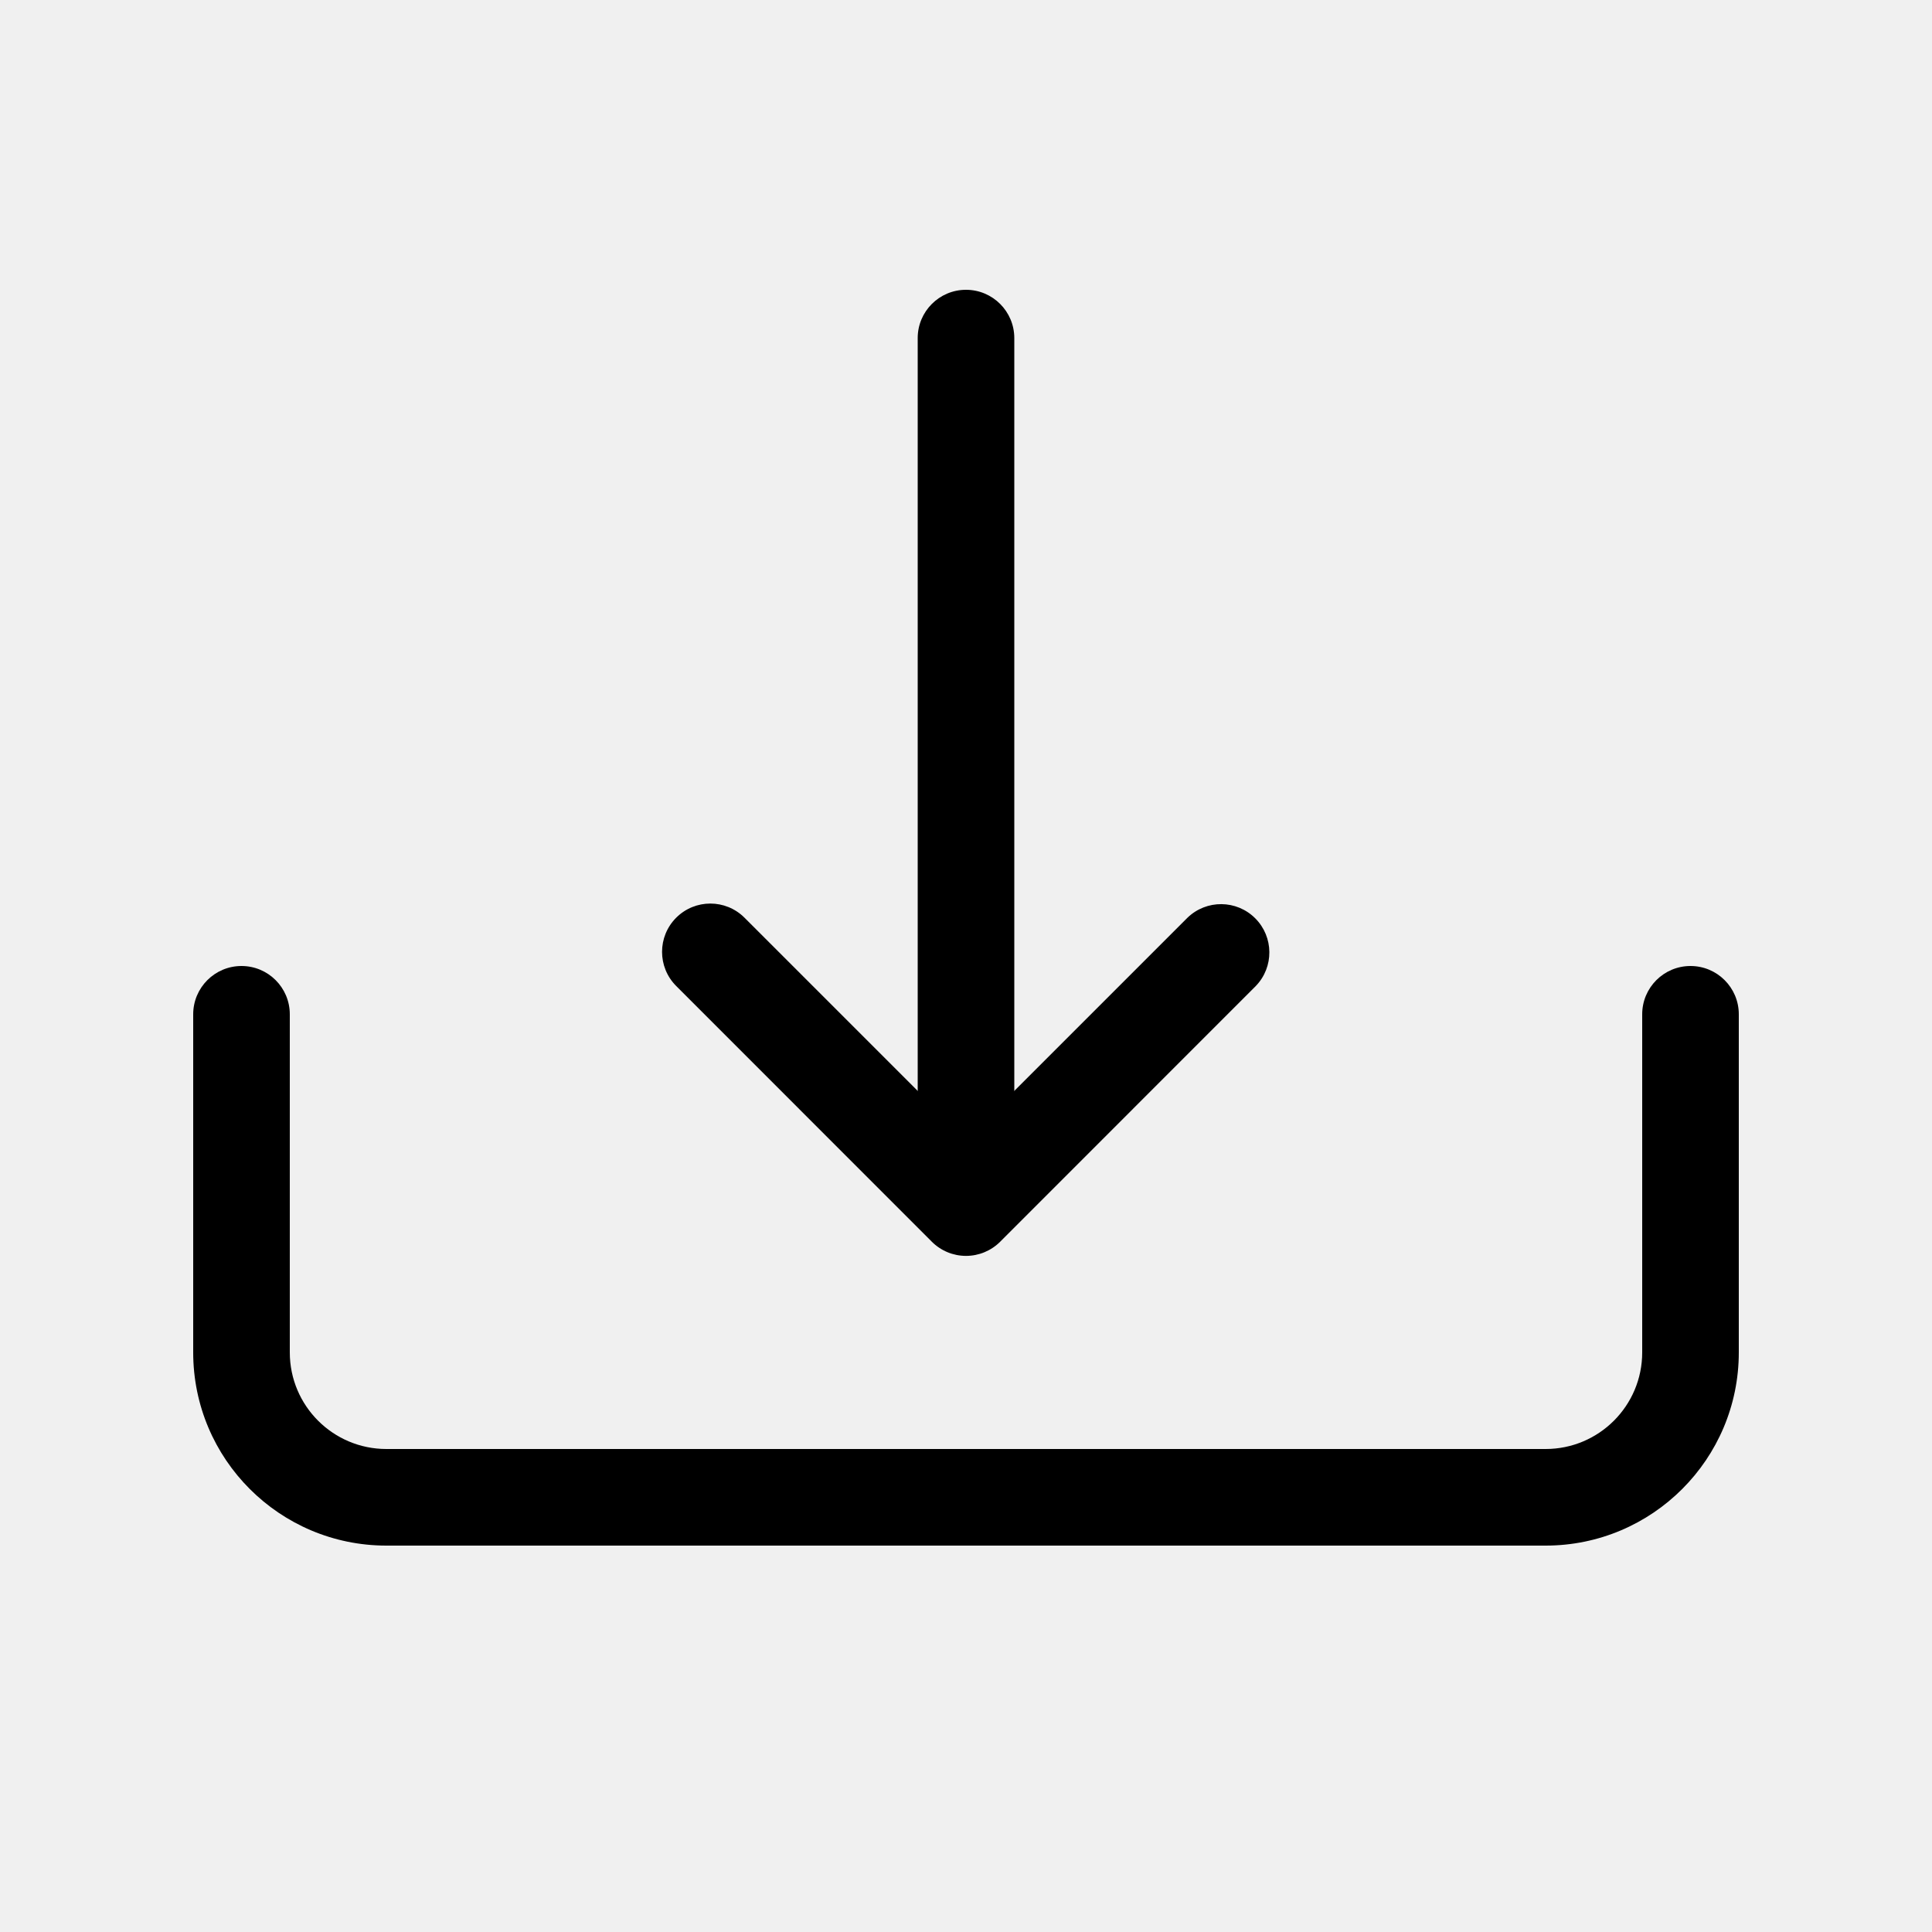
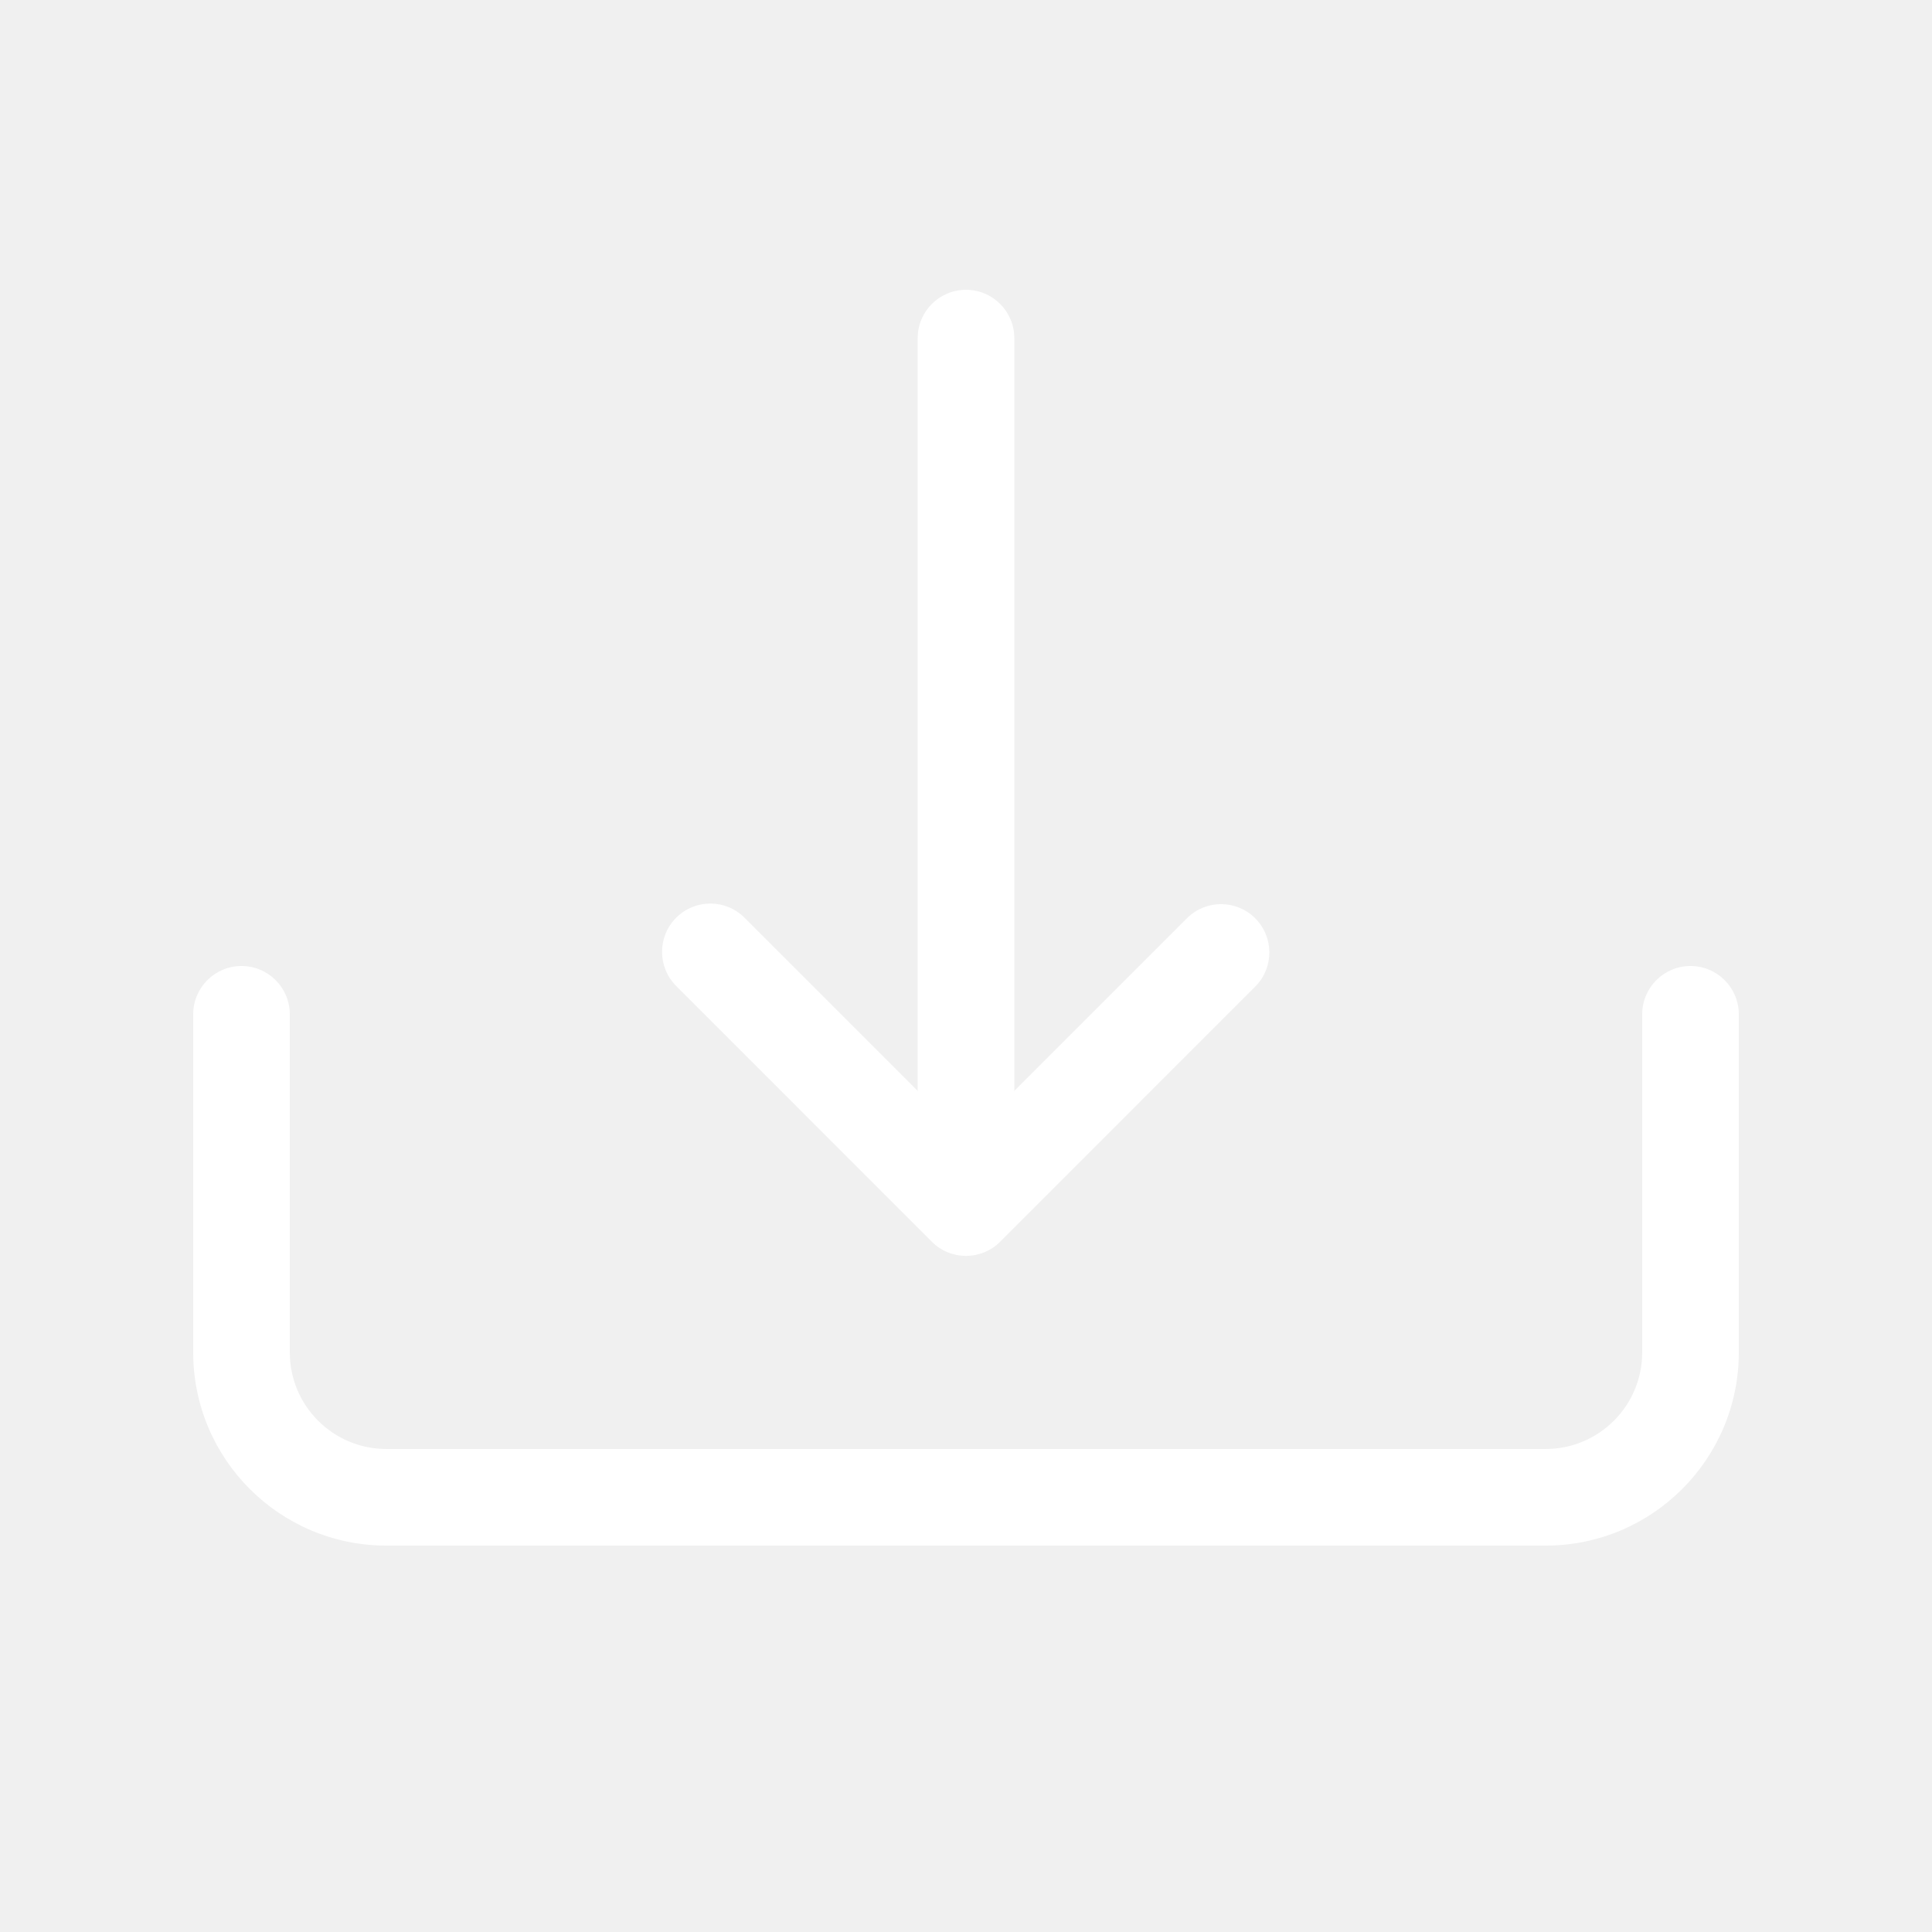
- <svg xmlns="http://www.w3.org/2000/svg" class="bi bi-download" width="1em" height="1em" viewBox="0 0 20 20" fill="currentColor">
+ <svg xmlns="http://www.w3.org/2000/svg" class="bi bi-download" width="1em" height="1em" viewBox="0 0 20 20" fill="#FFF">
  <path fill-rule="evenodd" d="M2.5 10a.5.5 0 01.5.5V14a1 1 0 001 1h12a1 1 0 001-1v-3.5a.5.5 0 011 0V14a2 2 0 01-2 2H4a2 2 0 01-2-2v-3.5a.5.5 0 01.5-.5z" clip-rule="evenodd" />
  <path fill-rule="evenodd" d="M7 9.5a.5.5 0 01.707 0L10 11.793 12.293 9.5a.5.5 0 01.707.707l-2.646 2.647a.5.5 0 01-.708 0L7 10.207A.5.5 0 017 9.5z" clip-rule="evenodd" />
  <path fill-rule="evenodd" d="M10 3a.5.5 0 01.5.5v8a.5.5 0 01-1 0v-8A.5.5 0 0110 3z" clip-rule="evenodd" />
</svg>
